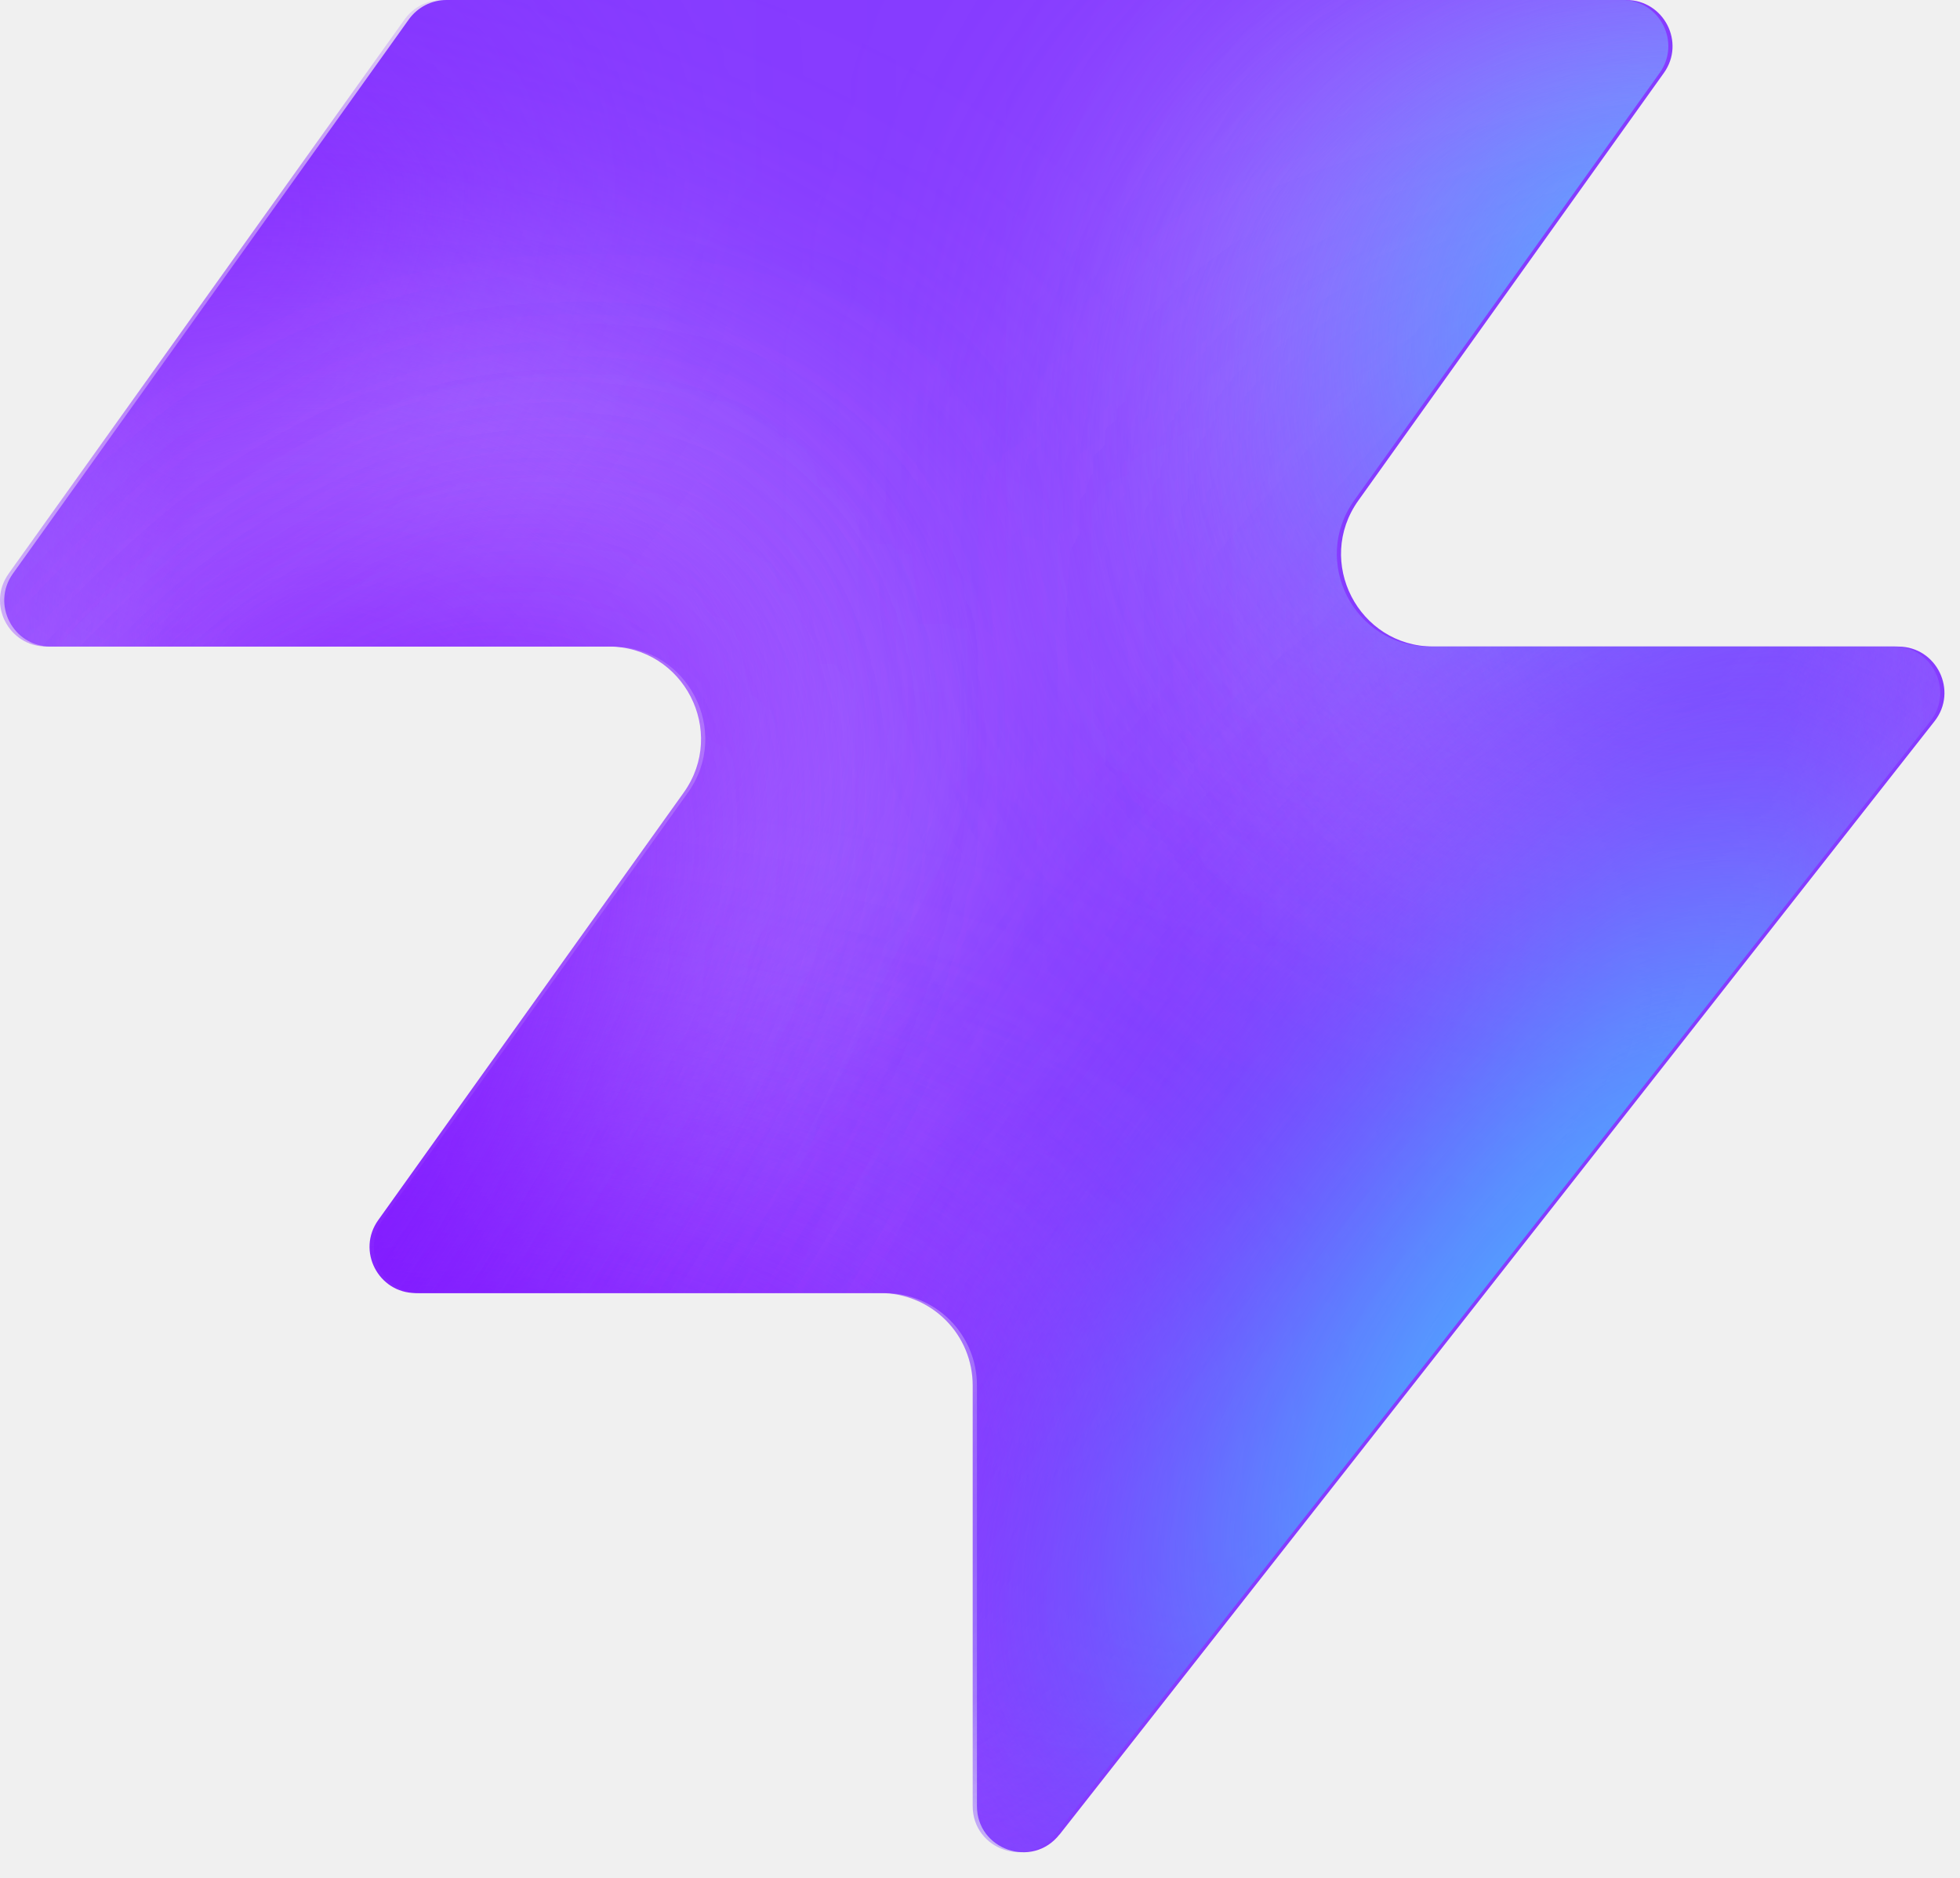
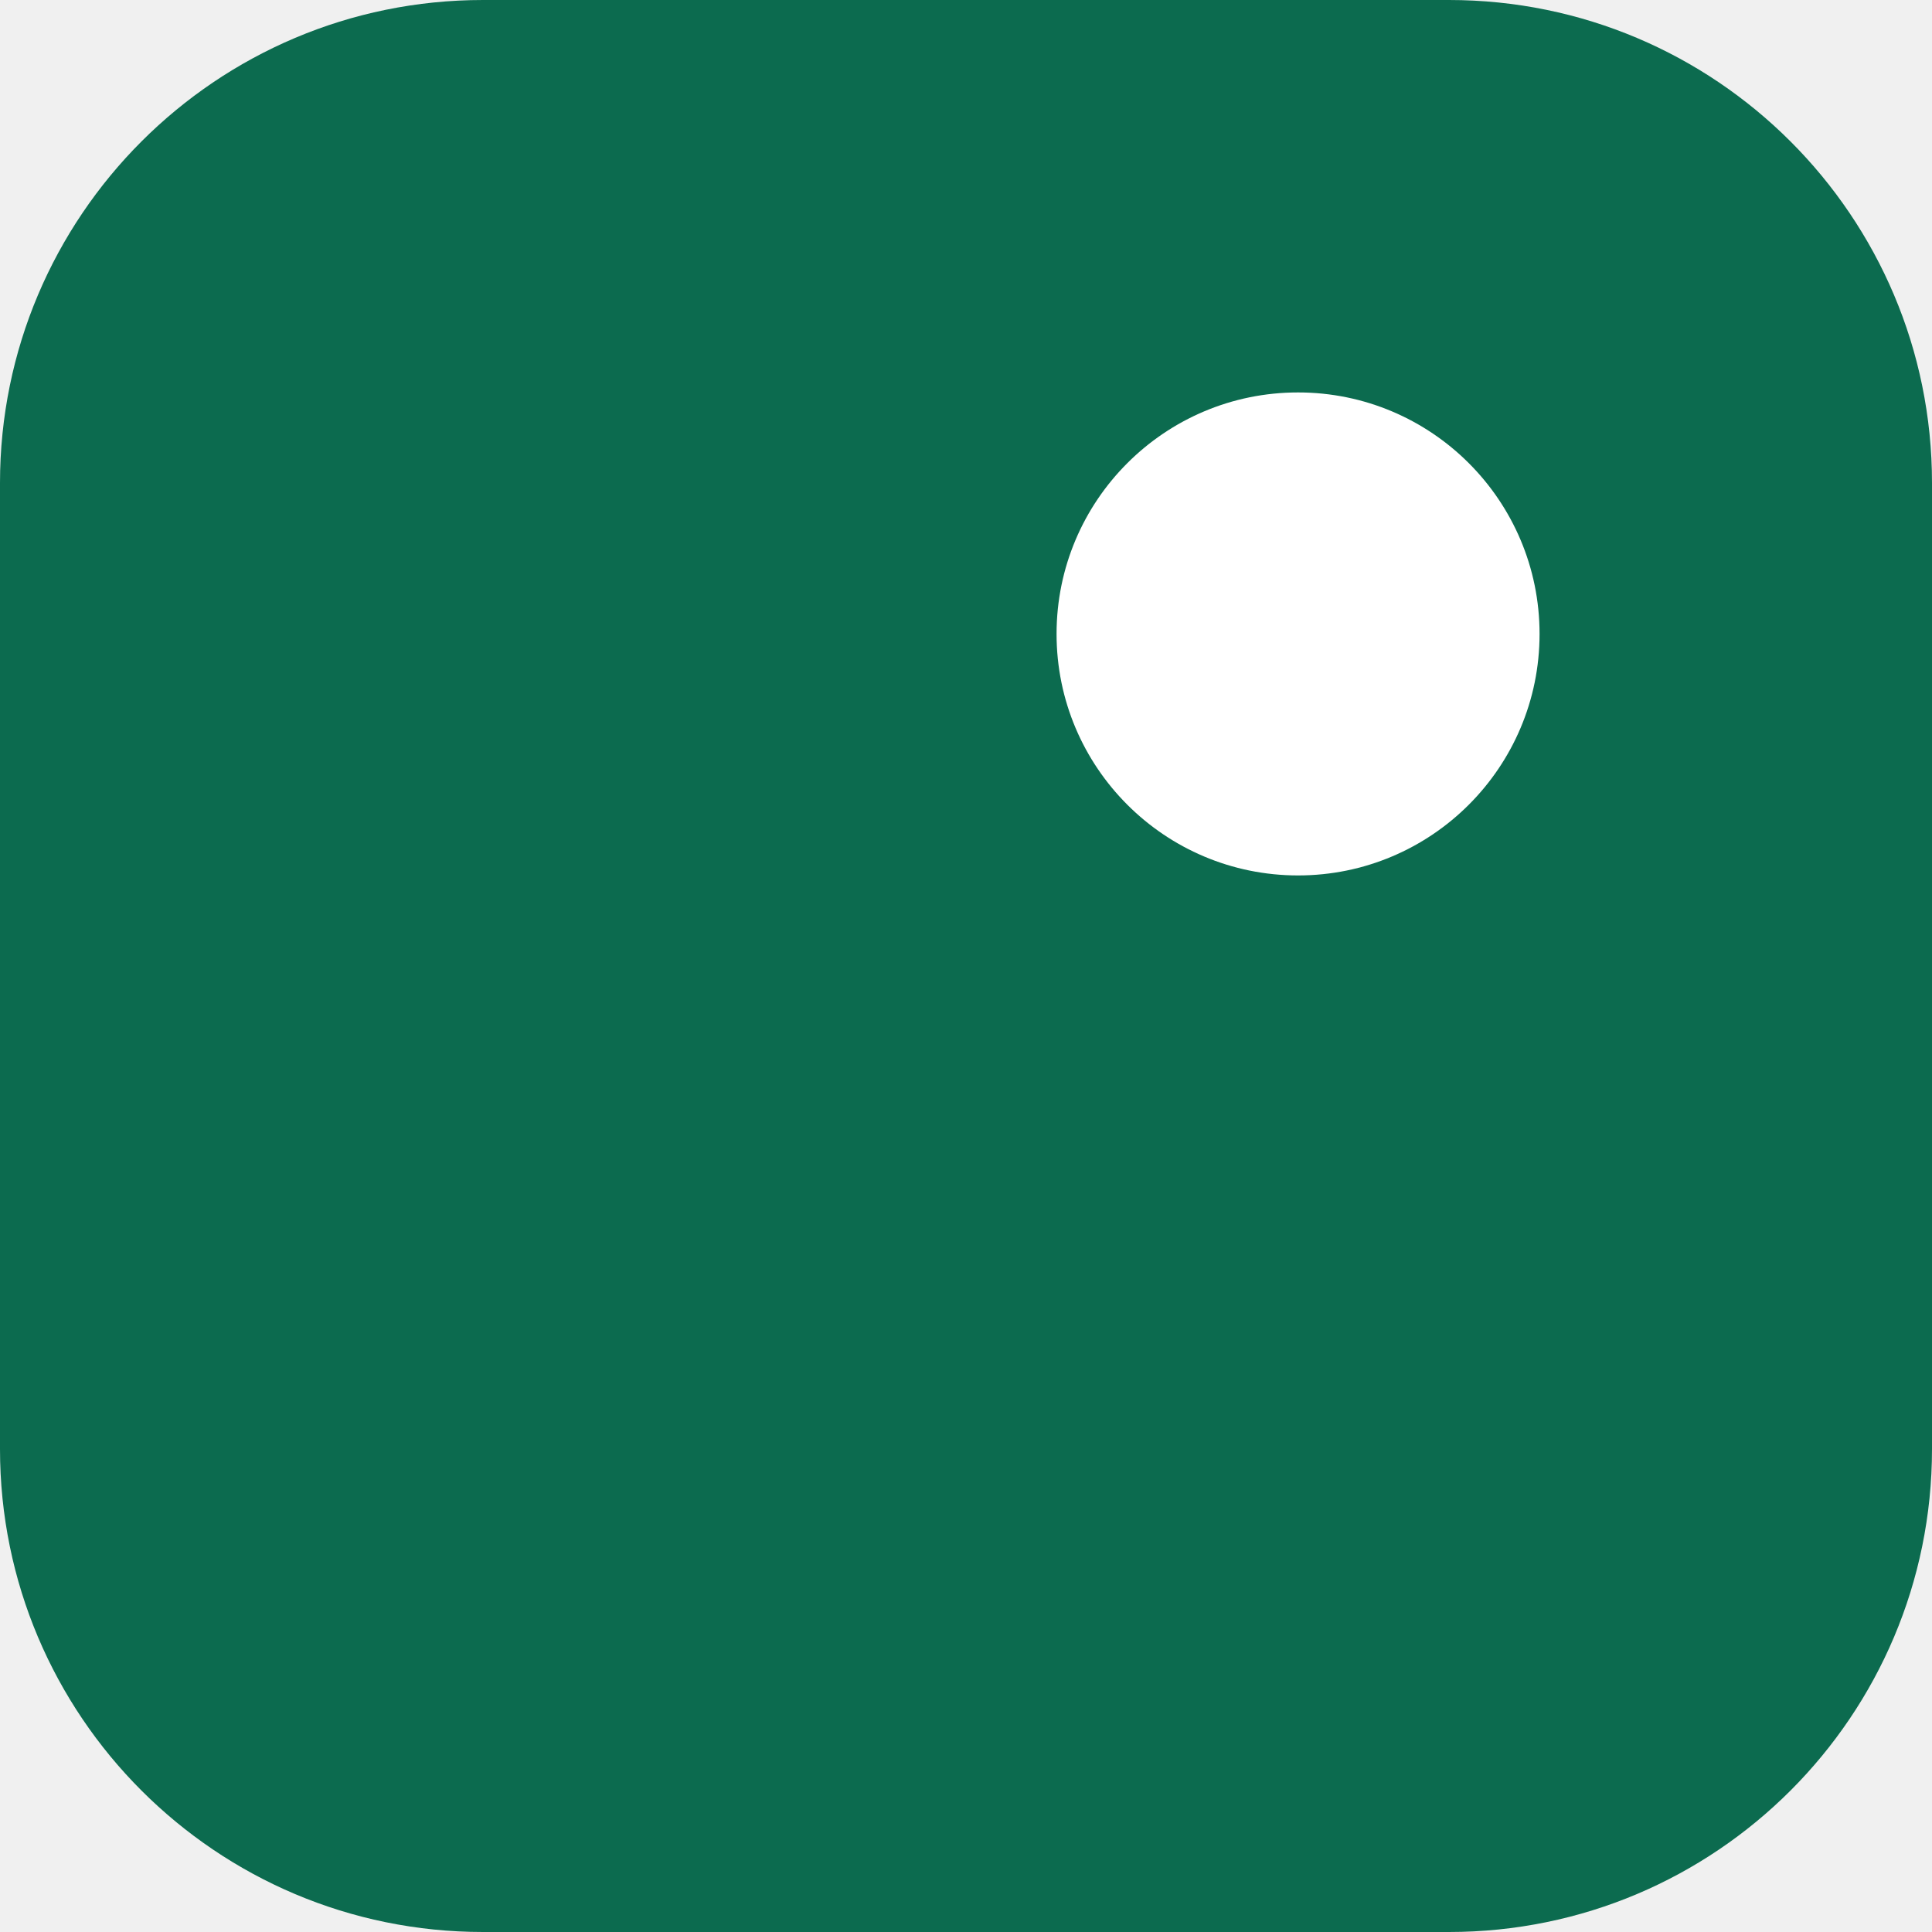
- <svg xmlns="http://www.w3.org/2000/svg" width="48" height="46" fill="none" viewBox="0 0 48 46">
-   <path fill="#863bff" d="M25.946 44.938c-.664.845-2.021.375-2.021-.698V33.937a2.26 2.26 0 0 0-2.262-2.262H10.287c-.92 0-1.456-1.04-.92-1.788l7.48-10.471c1.07-1.497 0-3.578-1.842-3.578H1.237c-.92 0-1.456-1.04-.92-1.788L10.013.474c.214-.297.556-.474.92-.474h28.894c.92 0 1.456 1.04.92 1.788l-7.48 10.471c-1.07 1.498 0 3.579 1.842 3.579h11.377c.943 0 1.473 1.088.89 1.83L25.947 44.94z" style="fill:#863bff;fill:color(display-p3 .525 .23 1);fill-opacity:1" />
-   <mask id="a" width="48" height="46" x="0" y="0" maskUnits="userSpaceOnUse" style="mask-type:alpha">
-     <path fill="#000" d="M25.842 44.938c-.664.844-2.021.375-2.021-.698V33.937a2.26 2.26 0 0 0-2.262-2.262H10.183c-.92 0-1.456-1.04-.92-1.788l7.48-10.471c1.07-1.498 0-3.579-1.842-3.579H1.133c-.92 0-1.456-1.04-.92-1.787L9.91.473c.214-.297.556-.474.92-.474h28.894c.92 0 1.456 1.04.92 1.788l-7.48 10.471c-1.07 1.498 0 3.578 1.842 3.578h11.377c.943 0 1.473 1.088.89 1.832L25.843 44.94z" style="fill:#000;fill-opacity:1" />
-   </mask>
-   <g mask="url(#a)">
-     <g filter="url(#b)">
-       <ellipse cx="5.508" cy="14.704" fill="#ede6ff" rx="5.508" ry="14.704" style="fill:#ede6ff;fill:color(display-p3 .927 .903 1);fill-opacity:1" transform="matrix(.00324 1 1 -.00324 -4.47 31.516)" />
-     </g>
-     <g filter="url(#c)">
-       <ellipse cx="10.399" cy="29.851" fill="#ede6ff" rx="10.399" ry="29.851" style="fill:#ede6ff;fill:color(display-p3 .927 .903 1);fill-opacity:1" transform="matrix(.00324 1 1 -.00324 -39.328 7.883)" />
-     </g>
-     <g filter="url(#d)">
-       <ellipse cx="5.508" cy="30.487" fill="#7e14ff" rx="5.508" ry="30.487" style="fill:#7e14ff;fill:color(display-p3 .492 .077 1);fill-opacity:1" transform="rotate(89.814 -25.913 -14.639)scale(1 -1)" />
-     </g>
-     <g filter="url(#e)">
-       <ellipse cx="5.508" cy="30.599" fill="#7e14ff" rx="5.508" ry="30.599" style="fill:#7e14ff;fill:color(display-p3 .492 .077 1);fill-opacity:1" transform="rotate(89.814 -32.644 -3.334)scale(1 -1)" />
-     </g>
-     <g filter="url(#f)">
-       <ellipse cx="5.508" cy="30.599" fill="#7e14ff" rx="5.508" ry="30.599" style="fill:#7e14ff;fill:color(display-p3 .492 .077 1);fill-opacity:1" transform="matrix(.00324 1 1 -.00324 -34.34 30.47)" />
-     </g>
-     <g filter="url(#g)">
-       <ellipse cx="14.072" cy="22.078" fill="#ede6ff" rx="14.072" ry="22.078" style="fill:#ede6ff;fill:color(display-p3 .927 .903 1);fill-opacity:1" transform="rotate(93.35 24.506 48.493)scale(-1 1)" />
-     </g>
-     <g filter="url(#h)">
-       <ellipse cx="3.47" cy="21.501" fill="#7e14ff" rx="3.47" ry="21.501" style="fill:#7e14ff;fill:color(display-p3 .492 .077 1);fill-opacity:1" transform="rotate(89.009 28.708 47.59)scale(-1 1)" />
-     </g>
-     <g filter="url(#i)">
-       <ellipse cx="3.47" cy="21.501" fill="#7e14ff" rx="3.47" ry="21.501" style="fill:#7e14ff;fill:color(display-p3 .492 .077 1);fill-opacity:1" transform="rotate(89.009 28.708 47.59)scale(-1 1)" />
-     </g>
-     <g filter="url(#j)">
-       <ellipse cx=".387" cy="8.972" fill="#7e14ff" rx="4.407" ry="29.108" style="fill:#7e14ff;fill:color(display-p3 .492 .077 1);fill-opacity:1" transform="rotate(39.51 .387 8.972)" />
-     </g>
-     <g filter="url(#k)">
-       <ellipse cx="47.523" cy="-6.092" fill="#7e14ff" rx="4.407" ry="29.108" style="fill:#7e14ff;fill:color(display-p3 .492 .077 1);fill-opacity:1" transform="rotate(37.892 47.523 -6.092)" />
-     </g>
-     <g filter="url(#l)">
-       <ellipse cx="41.412" cy="6.333" fill="#47bfff" rx="5.971" ry="9.665" style="fill:#47bfff;fill:color(display-p3 .28 .748 1);fill-opacity:1" transform="rotate(37.892 41.412 6.333)" />
-     </g>
-     <g filter="url(#m)">
-       <ellipse cx="-1.879" cy="38.332" fill="#7e14ff" rx="4.407" ry="29.108" style="fill:#7e14ff;fill:color(display-p3 .492 .077 1);fill-opacity:1" transform="rotate(37.892 -1.88 38.332)" />
-     </g>
-     <g filter="url(#n)">
-       <ellipse cx="-1.879" cy="38.332" fill="#7e14ff" rx="4.407" ry="29.108" style="fill:#7e14ff;fill:color(display-p3 .492 .077 1);fill-opacity:1" transform="rotate(37.892 -1.88 38.332)" />
-     </g>
-     <g filter="url(#o)">
-       <ellipse cx="35.651" cy="29.907" fill="#7e14ff" rx="4.407" ry="29.108" style="fill:#7e14ff;fill:color(display-p3 .492 .077 1);fill-opacity:1" transform="rotate(37.892 35.651 29.907)" />
-     </g>
-     <g filter="url(#p)">
-       <ellipse cx="38.418" cy="32.4" fill="#47bfff" rx="5.971" ry="15.297" style="fill:#47bfff;fill:color(display-p3 .28 .748 1);fill-opacity:1" transform="rotate(37.892 38.418 32.4)" />
-     </g>
-   </g>
-   <defs>
-     <filter id="b" width="60.045" height="41.654" x="-19.77" y="16.149" color-interpolation-filters="sRGB" filterUnits="userSpaceOnUse">
-       <feFlood flood-opacity="0" result="BackgroundImageFix" />
-       <feBlend in="SourceGraphic" in2="BackgroundImageFix" result="shape" />
-       <feGaussianBlur result="effect1_foregroundBlur_2002_17158" stdDeviation="7.659" />
-     </filter>
-     <filter id="c" width="90.34" height="51.437" x="-54.613" y="-7.533" color-interpolation-filters="sRGB" filterUnits="userSpaceOnUse">
-       <feFlood flood-opacity="0" result="BackgroundImageFix" />
-       <feBlend in="SourceGraphic" in2="BackgroundImageFix" result="shape" />
-       <feGaussianBlur result="effect1_foregroundBlur_2002_17158" stdDeviation="7.659" />
-     </filter>
-     <filter id="d" width="79.355" height="29.4" x="-49.64" y="2.03" color-interpolation-filters="sRGB" filterUnits="userSpaceOnUse">
-       <feFlood flood-opacity="0" result="BackgroundImageFix" />
-       <feBlend in="SourceGraphic" in2="BackgroundImageFix" result="shape" />
-       <feGaussianBlur result="effect1_foregroundBlur_2002_17158" stdDeviation="4.596" />
-     </filter>
-     <filter id="e" width="79.579" height="29.4" x="-45.045" y="20.029" color-interpolation-filters="sRGB" filterUnits="userSpaceOnUse">
-       <feFlood flood-opacity="0" result="BackgroundImageFix" />
-       <feBlend in="SourceGraphic" in2="BackgroundImageFix" result="shape" />
-       <feGaussianBlur result="effect1_foregroundBlur_2002_17158" stdDeviation="4.596" />
-     </filter>
-     <filter id="f" width="79.579" height="29.4" x="-43.513" y="21.178" color-interpolation-filters="sRGB" filterUnits="userSpaceOnUse">
-       <feFlood flood-opacity="0" result="BackgroundImageFix" />
-       <feBlend in="SourceGraphic" in2="BackgroundImageFix" result="shape" />
-       <feGaussianBlur result="effect1_foregroundBlur_2002_17158" stdDeviation="4.596" />
-     </filter>
-     <filter id="g" width="74.749" height="58.852" x="15.756" y="-17.901" color-interpolation-filters="sRGB" filterUnits="userSpaceOnUse">
-       <feFlood flood-opacity="0" result="BackgroundImageFix" />
-       <feBlend in="SourceGraphic" in2="BackgroundImageFix" result="shape" />
-       <feGaussianBlur result="effect1_foregroundBlur_2002_17158" stdDeviation="7.659" />
-     </filter>
-     <filter id="h" width="61.377" height="25.362" x="23.548" y="2.284" color-interpolation-filters="sRGB" filterUnits="userSpaceOnUse">
-       <feFlood flood-opacity="0" result="BackgroundImageFix" />
-       <feBlend in="SourceGraphic" in2="BackgroundImageFix" result="shape" />
-       <feGaussianBlur result="effect1_foregroundBlur_2002_17158" stdDeviation="4.596" />
-     </filter>
-     <filter id="i" width="61.377" height="25.362" x="23.548" y="2.284" color-interpolation-filters="sRGB" filterUnits="userSpaceOnUse">
-       <feFlood flood-opacity="0" result="BackgroundImageFix" />
-       <feBlend in="SourceGraphic" in2="BackgroundImageFix" result="shape" />
-       <feGaussianBlur result="effect1_foregroundBlur_2002_17158" stdDeviation="4.596" />
-     </filter>
-     <filter id="j" width="56.045" height="63.649" x="-27.636" y="-22.853" color-interpolation-filters="sRGB" filterUnits="userSpaceOnUse">
-       <feFlood flood-opacity="0" result="BackgroundImageFix" />
-       <feBlend in="SourceGraphic" in2="BackgroundImageFix" result="shape" />
-       <feGaussianBlur result="effect1_foregroundBlur_2002_17158" stdDeviation="4.596" />
-     </filter>
-     <filter id="k" width="54.814" height="64.646" x="20.116" y="-38.415" color-interpolation-filters="sRGB" filterUnits="userSpaceOnUse">
-       <feFlood flood-opacity="0" result="BackgroundImageFix" />
-       <feBlend in="SourceGraphic" in2="BackgroundImageFix" result="shape" />
-       <feGaussianBlur result="effect1_foregroundBlur_2002_17158" stdDeviation="4.596" />
-     </filter>
-     <filter id="l" width="33.541" height="35.313" x="24.641" y="-11.323" color-interpolation-filters="sRGB" filterUnits="userSpaceOnUse">
-       <feFlood flood-opacity="0" result="BackgroundImageFix" />
-       <feBlend in="SourceGraphic" in2="BackgroundImageFix" result="shape" />
-       <feGaussianBlur result="effect1_foregroundBlur_2002_17158" stdDeviation="4.596" />
-     </filter>
-     <filter id="m" width="54.814" height="64.646" x="-29.286" y="6.009" color-interpolation-filters="sRGB" filterUnits="userSpaceOnUse">
-       <feFlood flood-opacity="0" result="BackgroundImageFix" />
-       <feBlend in="SourceGraphic" in2="BackgroundImageFix" result="shape" />
-       <feGaussianBlur result="effect1_foregroundBlur_2002_17158" stdDeviation="4.596" />
-     </filter>
-     <filter id="n" width="54.814" height="64.646" x="-29.286" y="6.009" color-interpolation-filters="sRGB" filterUnits="userSpaceOnUse">
-       <feFlood flood-opacity="0" result="BackgroundImageFix" />
-       <feBlend in="SourceGraphic" in2="BackgroundImageFix" result="shape" />
-       <feGaussianBlur result="effect1_foregroundBlur_2002_17158" stdDeviation="4.596" />
-     </filter>
-     <filter id="o" width="54.814" height="64.646" x="8.244" y="-2.416" color-interpolation-filters="sRGB" filterUnits="userSpaceOnUse">
-       <feFlood flood-opacity="0" result="BackgroundImageFix" />
-       <feBlend in="SourceGraphic" in2="BackgroundImageFix" result="shape" />
-       <feGaussianBlur result="effect1_foregroundBlur_2002_17158" stdDeviation="4.596" />
-     </filter>
-     <filter id="p" width="39.409" height="43.623" x="18.713" y="10.588" color-interpolation-filters="sRGB" filterUnits="userSpaceOnUse">
-       <feFlood flood-opacity="0" result="BackgroundImageFix" />
-       <feBlend in="SourceGraphic" in2="BackgroundImageFix" result="shape" />
-       <feGaussianBlur result="effect1_foregroundBlur_2002_17158" stdDeviation="4.596" />
-     </filter>
-   </defs>
+ <svg xmlns="http://www.w3.org/2000/svg" viewBox="0 0 32 32" width="32" height="32">
+   <rect width="32" height="32" rx="8" fill="#0C6B4F" />
+   <circle cx="21.5" cy="10.5" r="4" fill="#ffffff" />
</svg>
